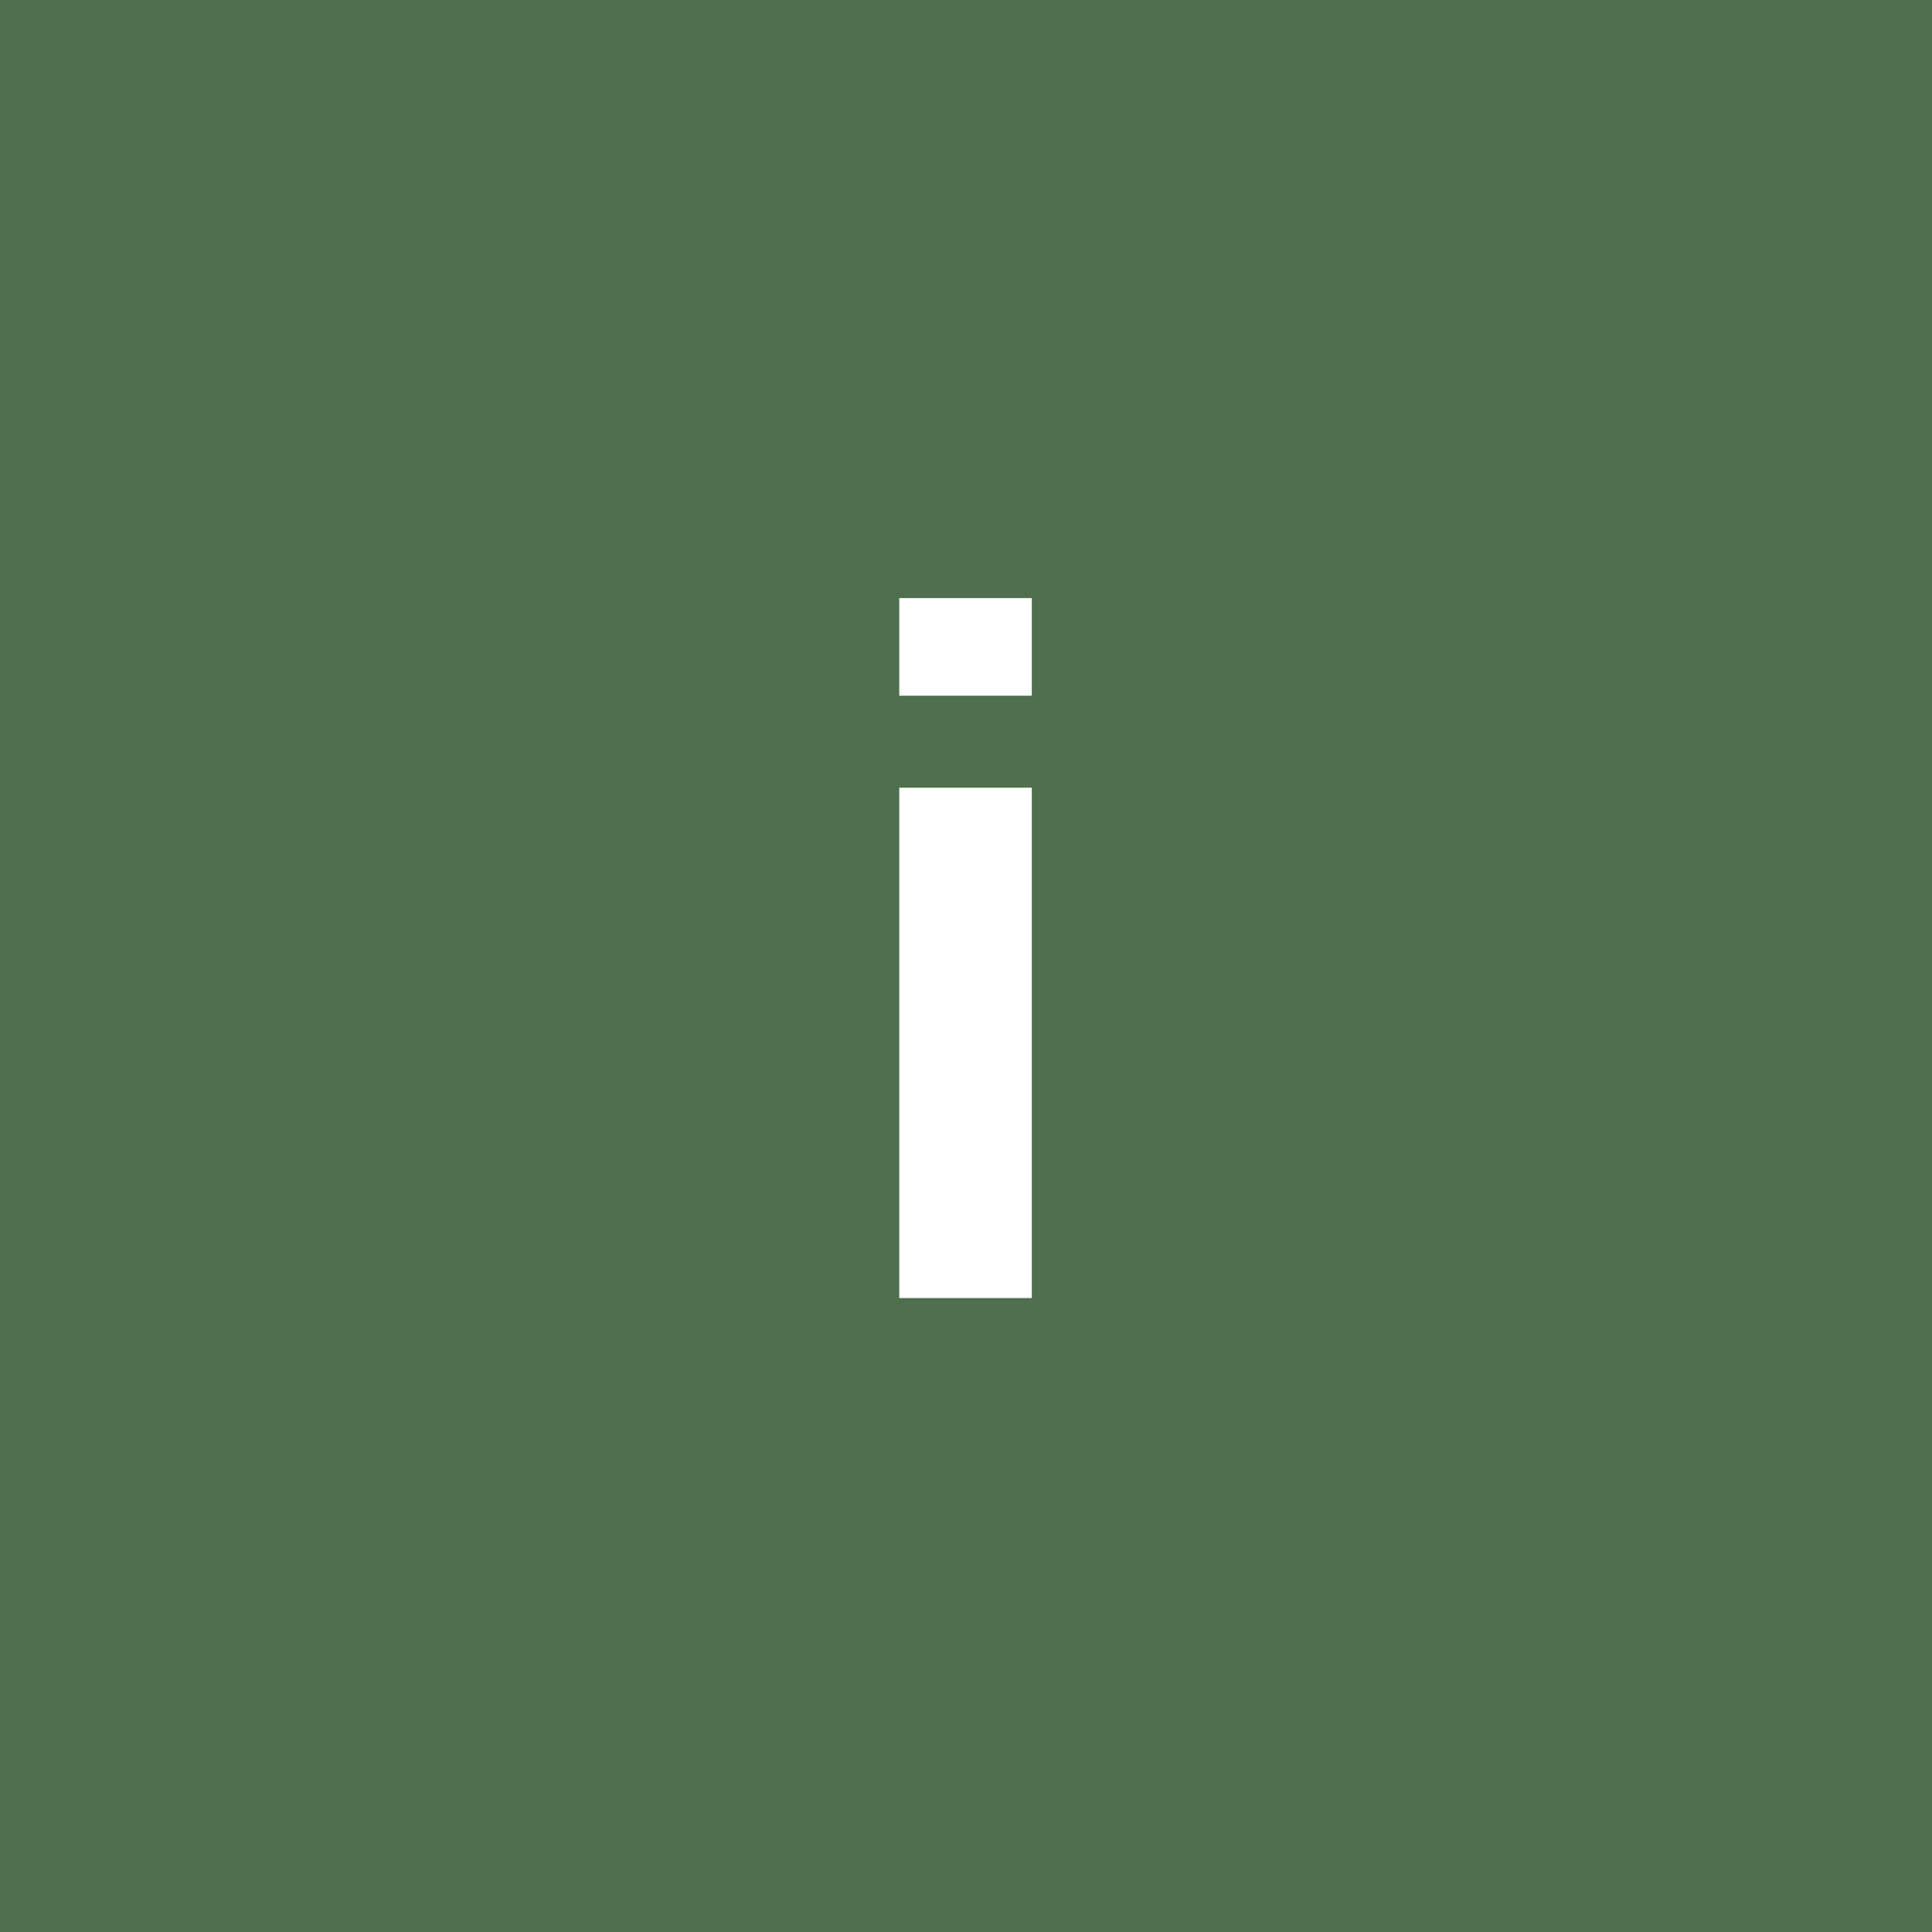
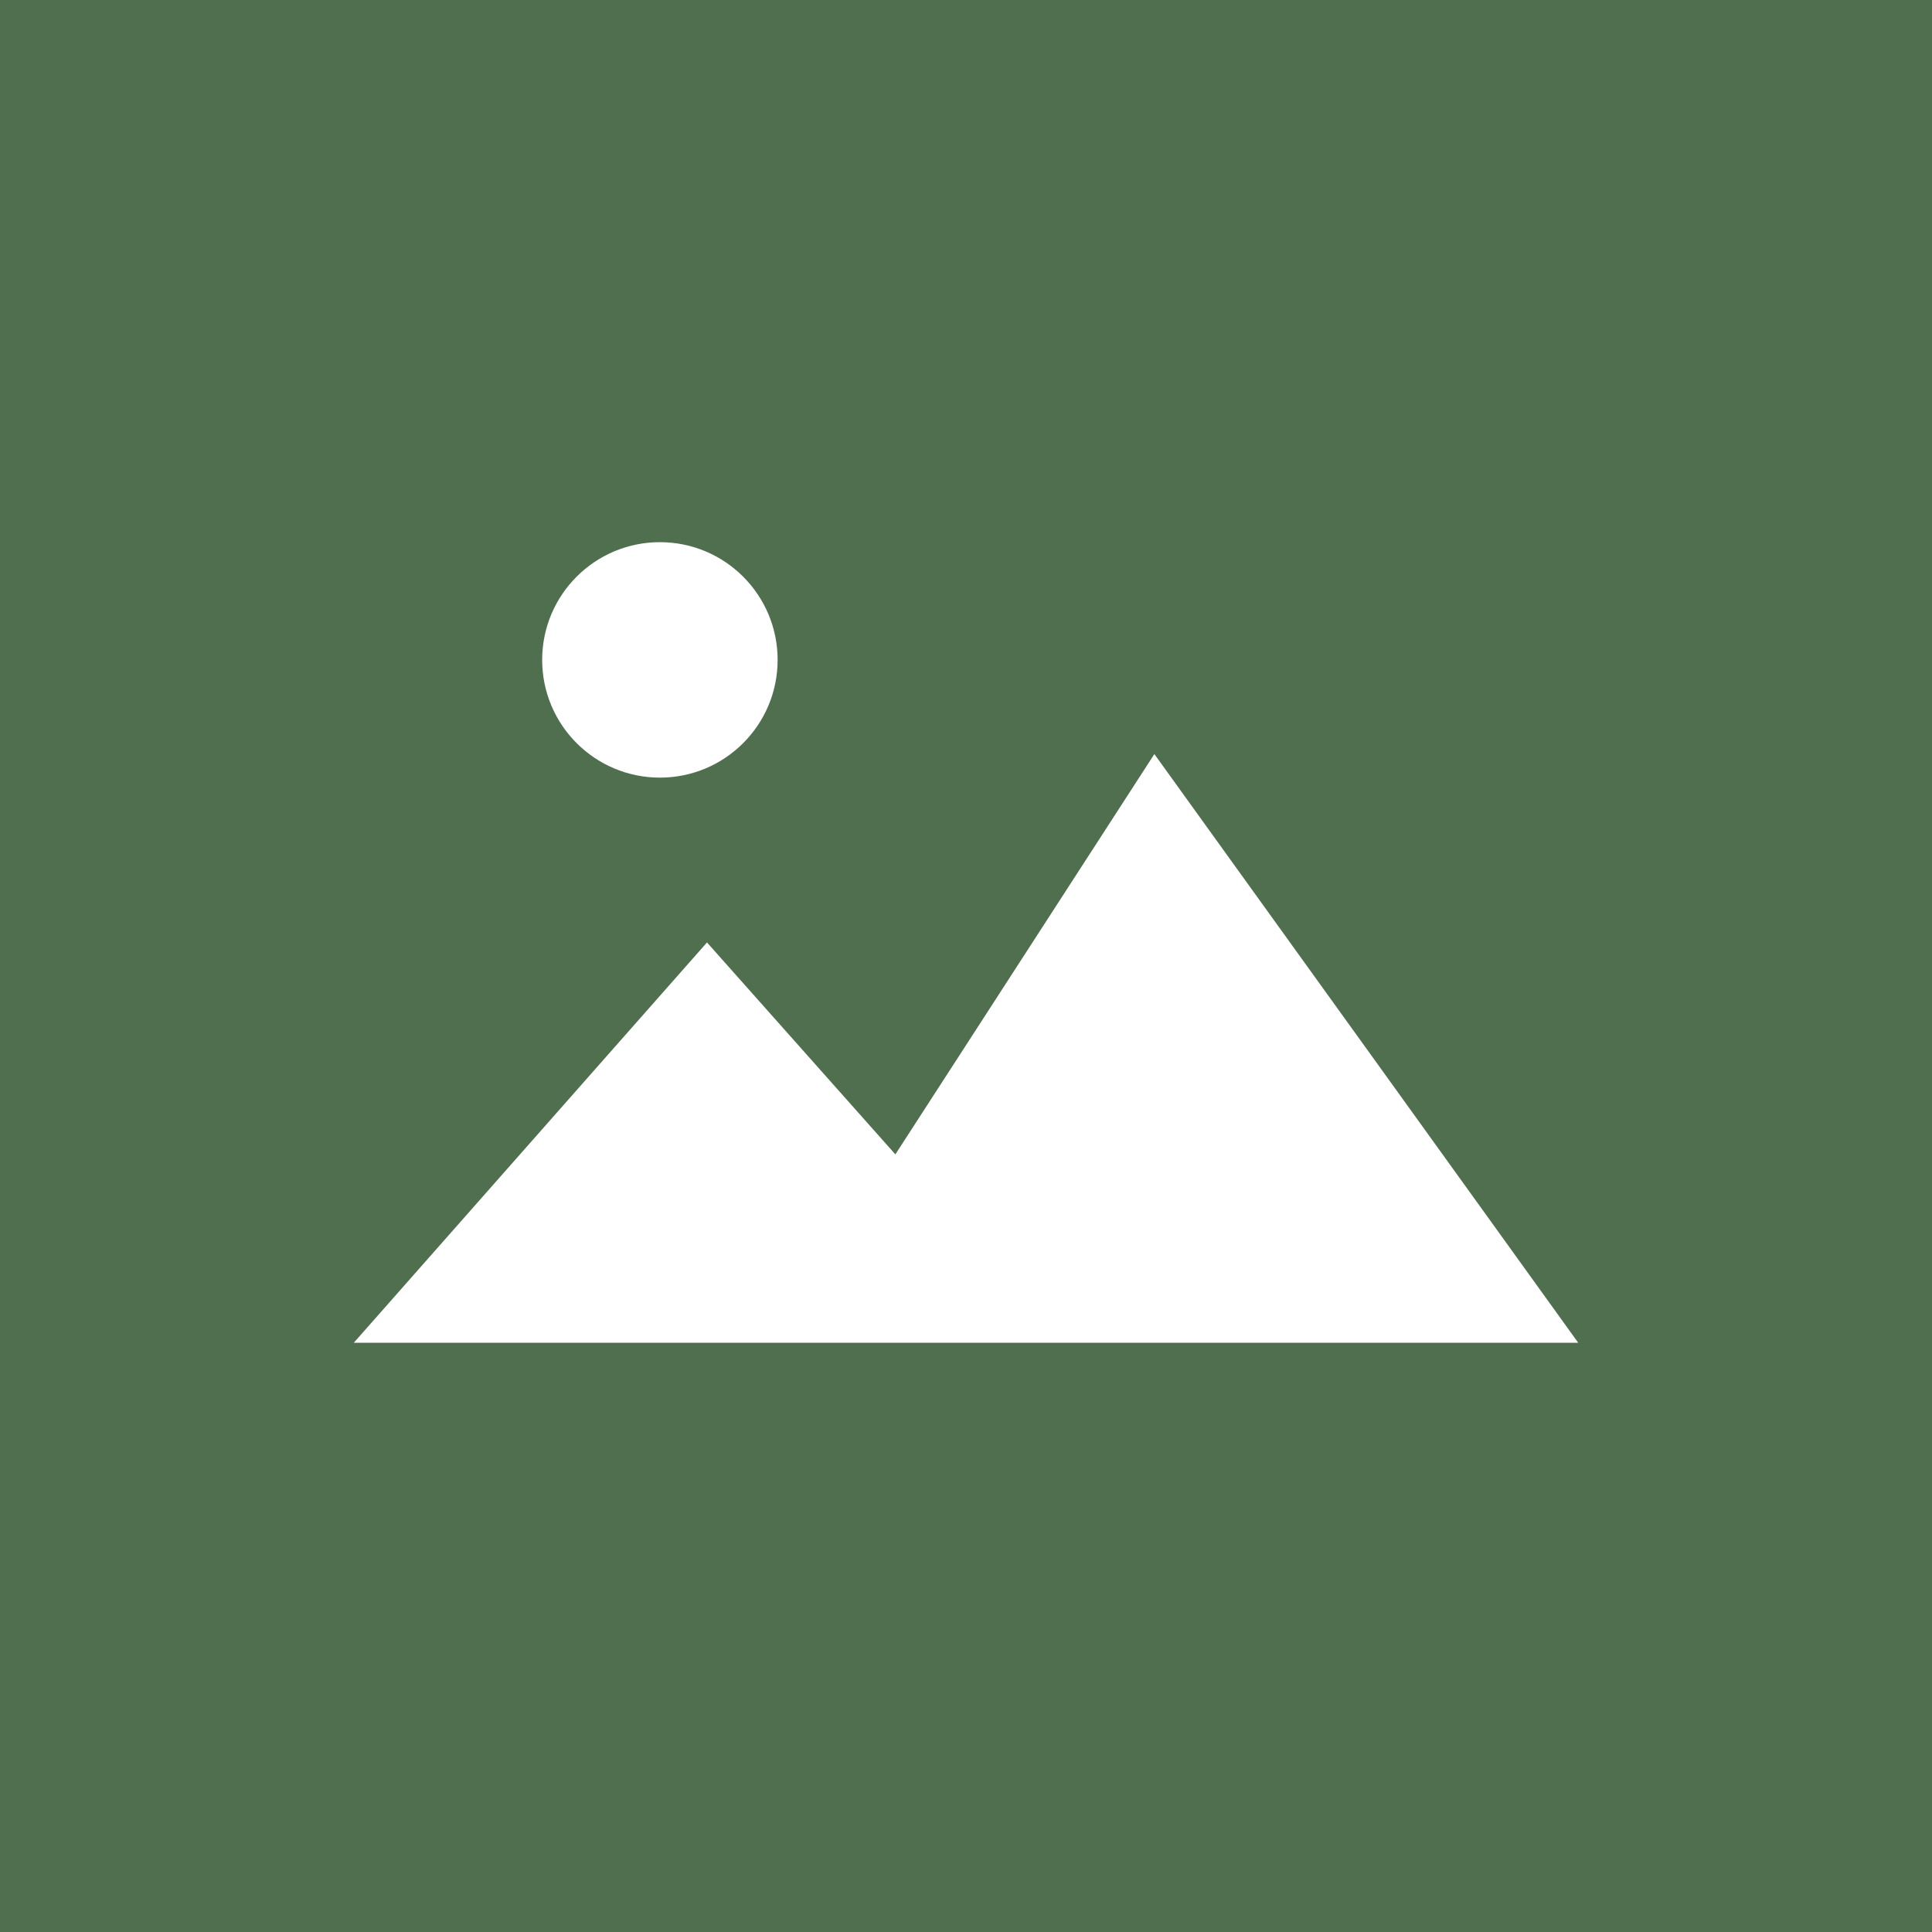
- <svg xmlns="http://www.w3.org/2000/svg" viewBox="0 0 64 64">
+ <svg xmlns="http://www.w3.org/2000/svg" viewBox="0 0 64 64" role="img" aria-label="imgready">
  <rect width="64" height="64" fill="#4f6f4f" />
-   <text x="32" y="43" text-anchor="middle" font-family="system-ui,Arial,sans-serif" font-size="32" font-weight="700" fill="#fff">i</text>
+   <g transform="translate(32 32) scale(0.78) translate(-32 -32)">
+     <circle cx="19" cy="19" r="5" fill="#ffffff" />
+     <path d="M6 48 L21 31 L29 40 L40 23 L58 48 Z" fill="#ffffff" />
+   </g>
</svg>
